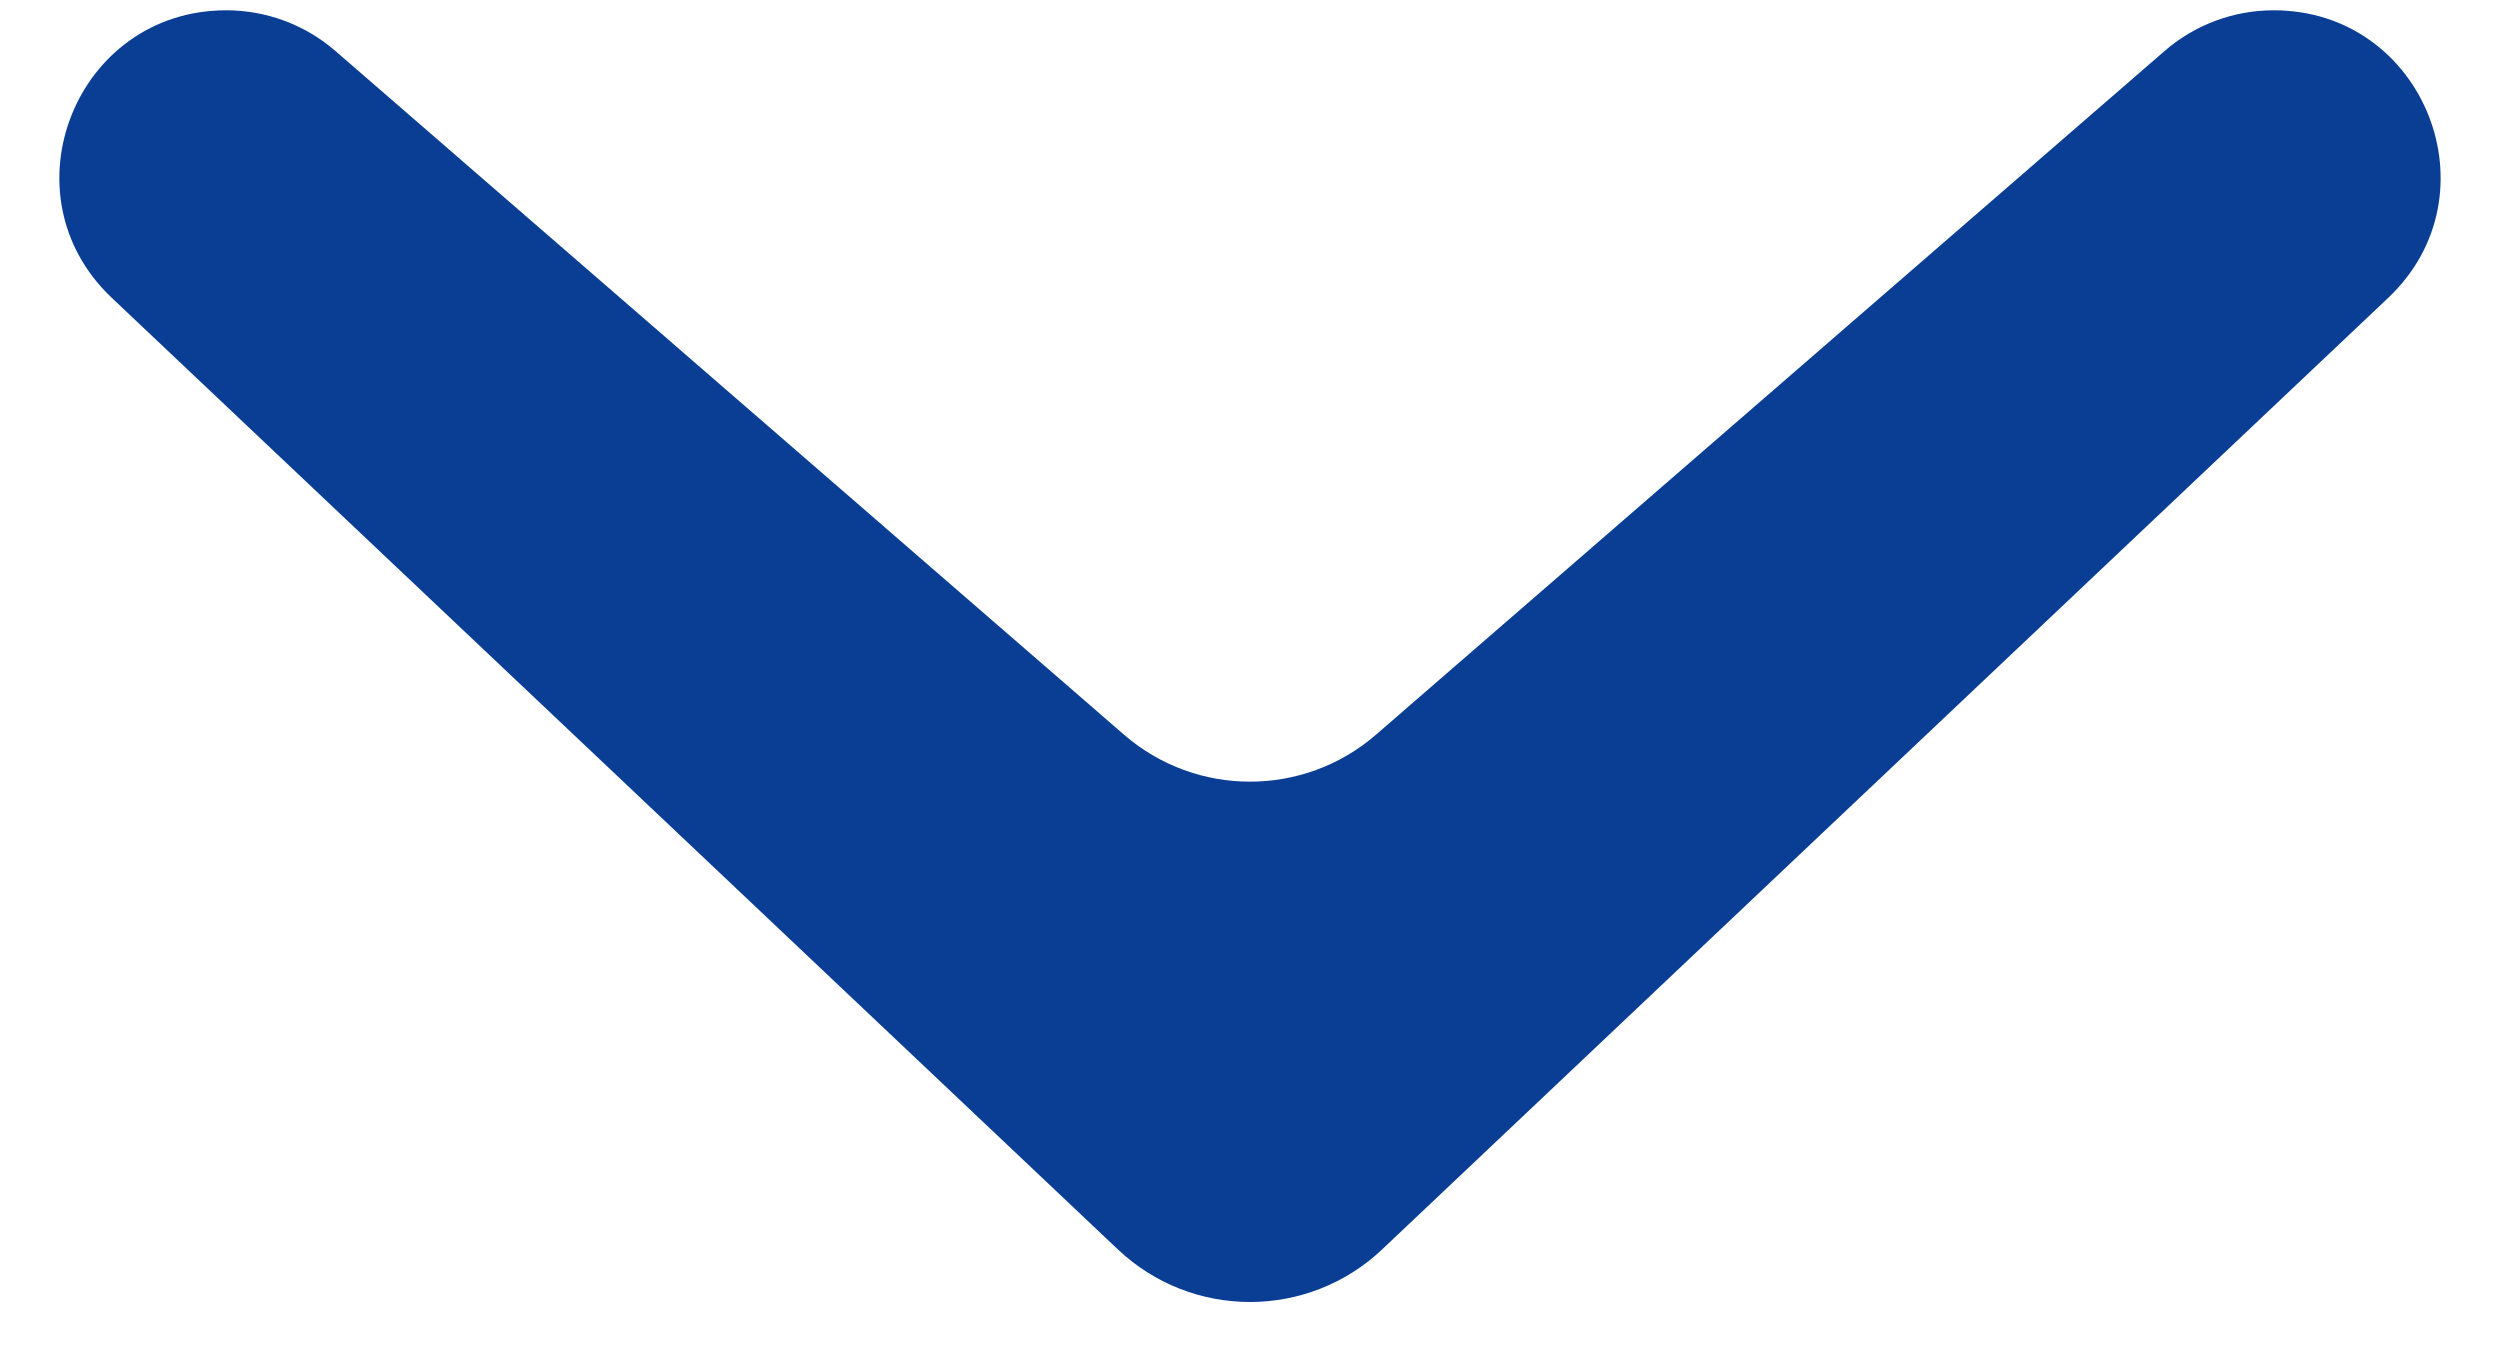
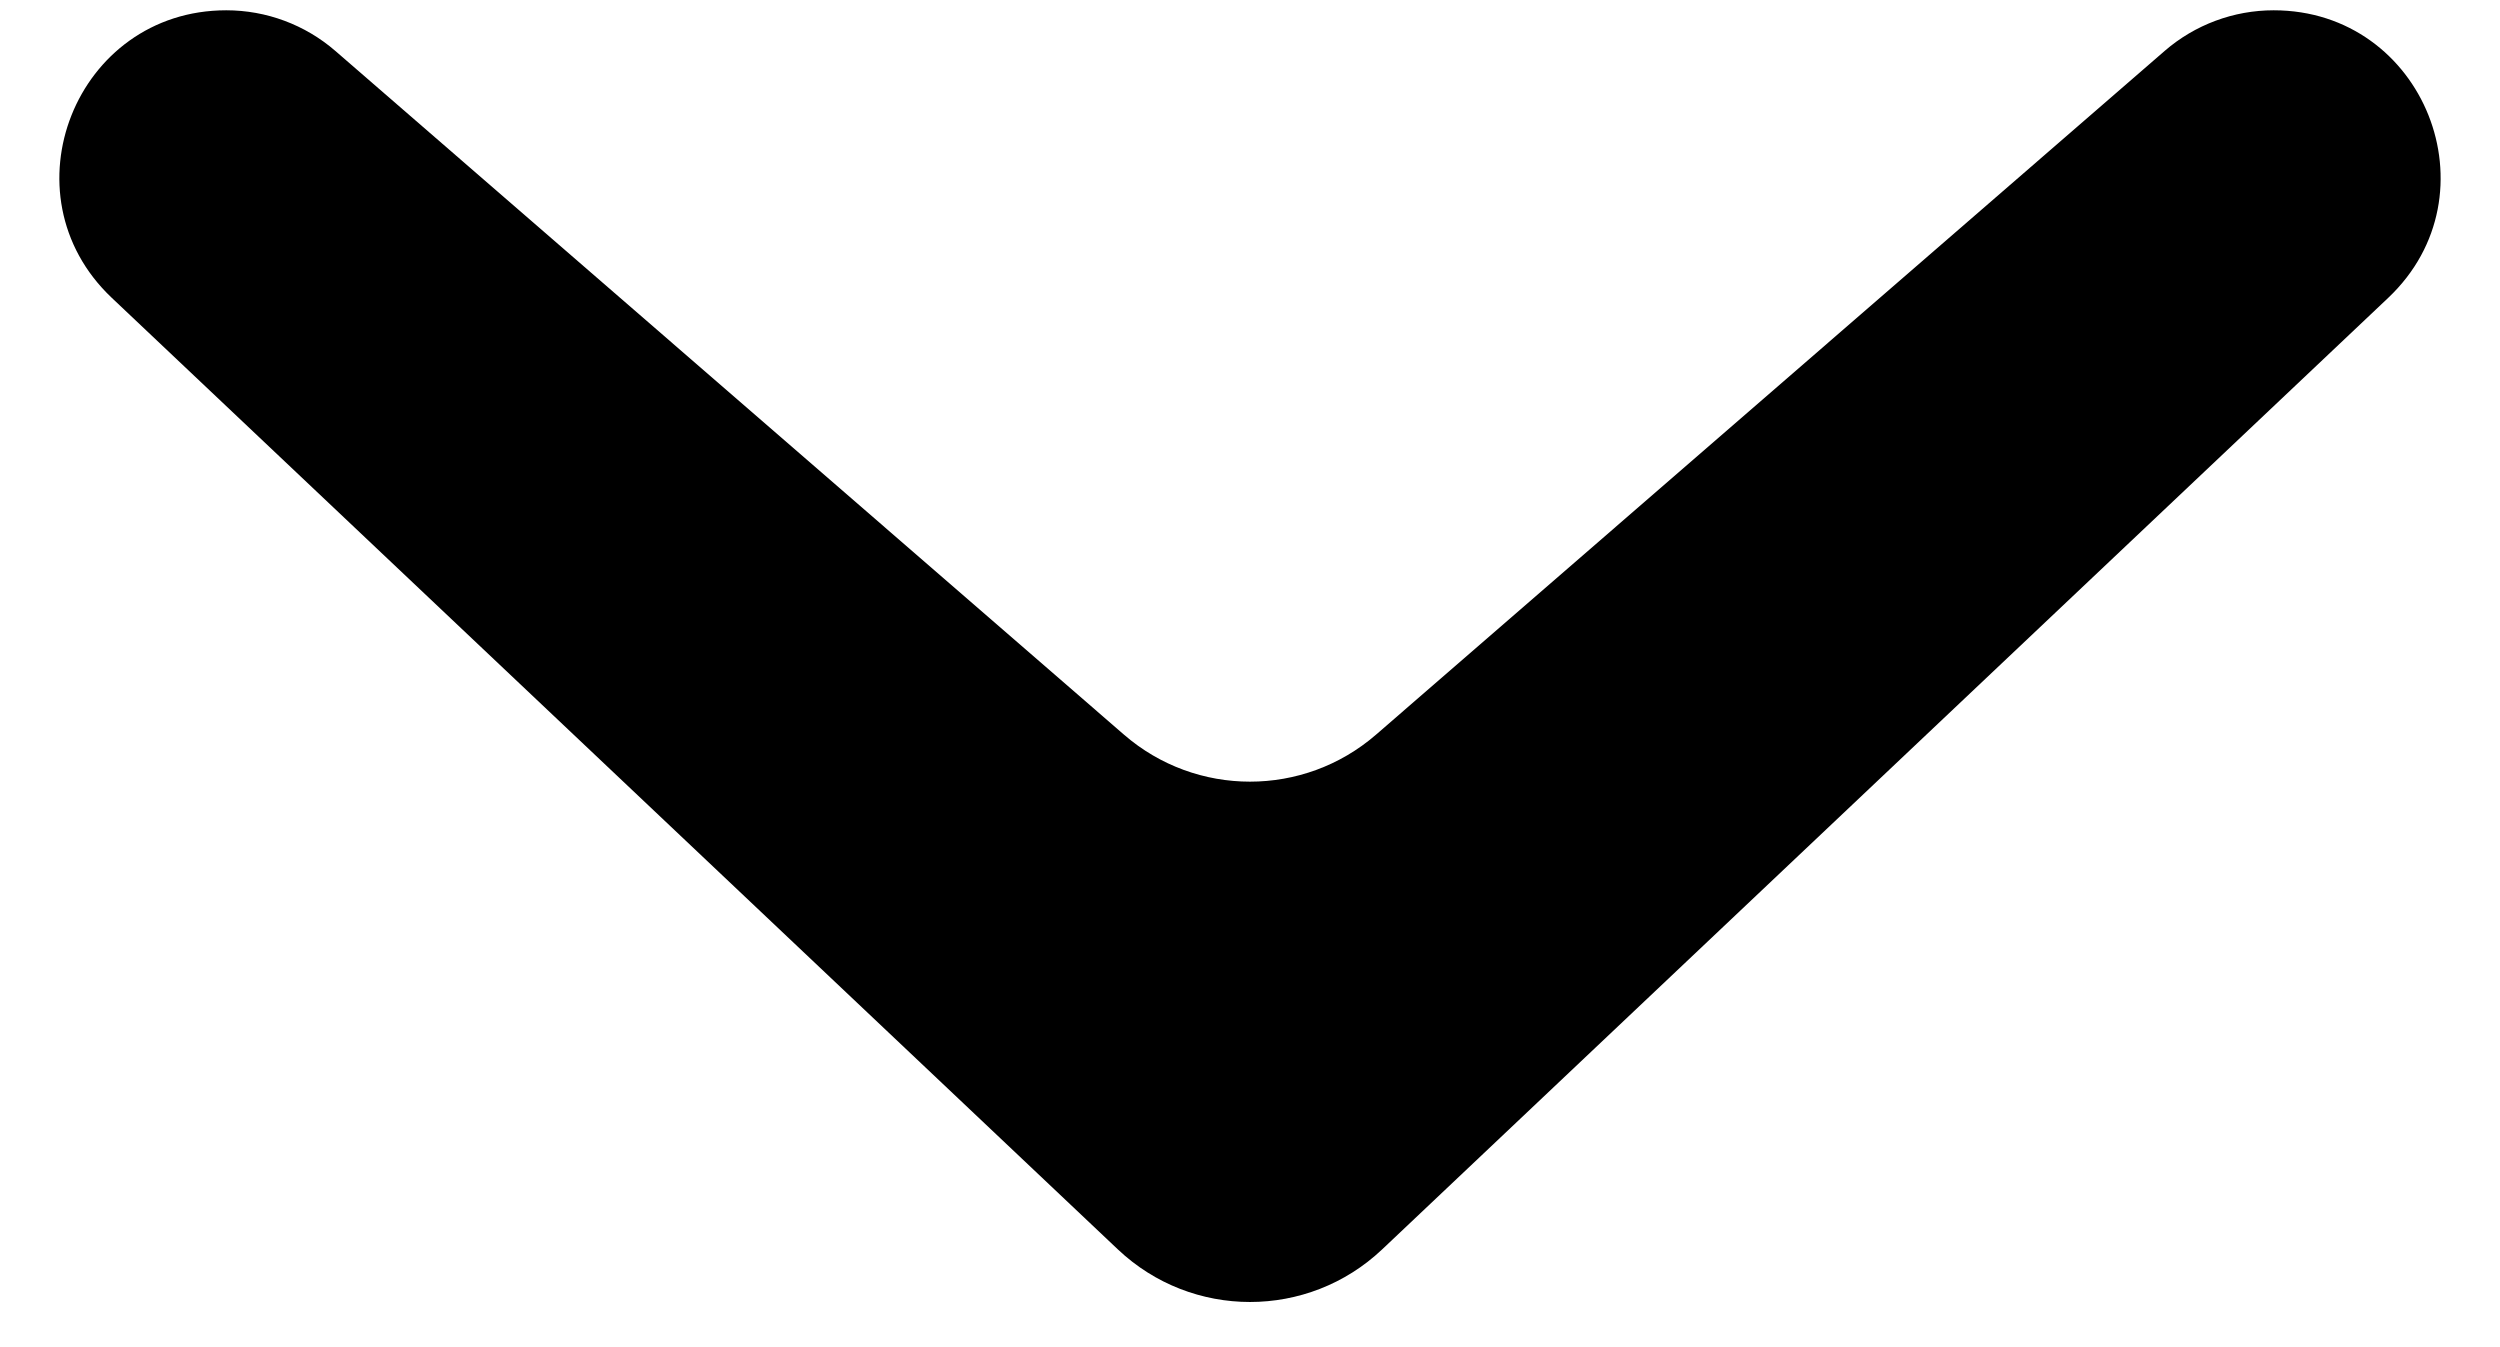
<svg xmlns="http://www.w3.org/2000/svg" width="26" height="14" viewBox="0 0 26 14" fill="none">
-   <path d="M14.374 12.994C13.603 13.723 12.397 13.723 11.626 12.994L1.163 3.098C0.024 2.021 0.787 0.107 2.353 0.107V0.107C2.77 0.107 3.173 0.257 3.488 0.53L11.69 7.641C12.442 8.292 13.558 8.292 14.31 7.641L22.512 0.53C22.827 0.257 23.23 0.107 23.646 0.107V0.107C25.213 0.107 25.976 2.021 24.837 3.098L14.374 12.994Z" fill="#0A3E95" />
+   <path d="M14.374 12.994C13.603 13.723 12.397 13.723 11.626 12.994L1.163 3.098C0.024 2.021 0.787 0.107 2.353 0.107V0.107C2.77 0.107 3.173 0.257 3.488 0.53L11.69 7.641C12.442 8.292 13.558 8.292 14.31 7.641L22.512 0.53C22.827 0.257 23.23 0.107 23.646 0.107V0.107C25.213 0.107 25.976 2.021 24.837 3.098L14.374 12.994Z" fill="#000000" />
</svg>
